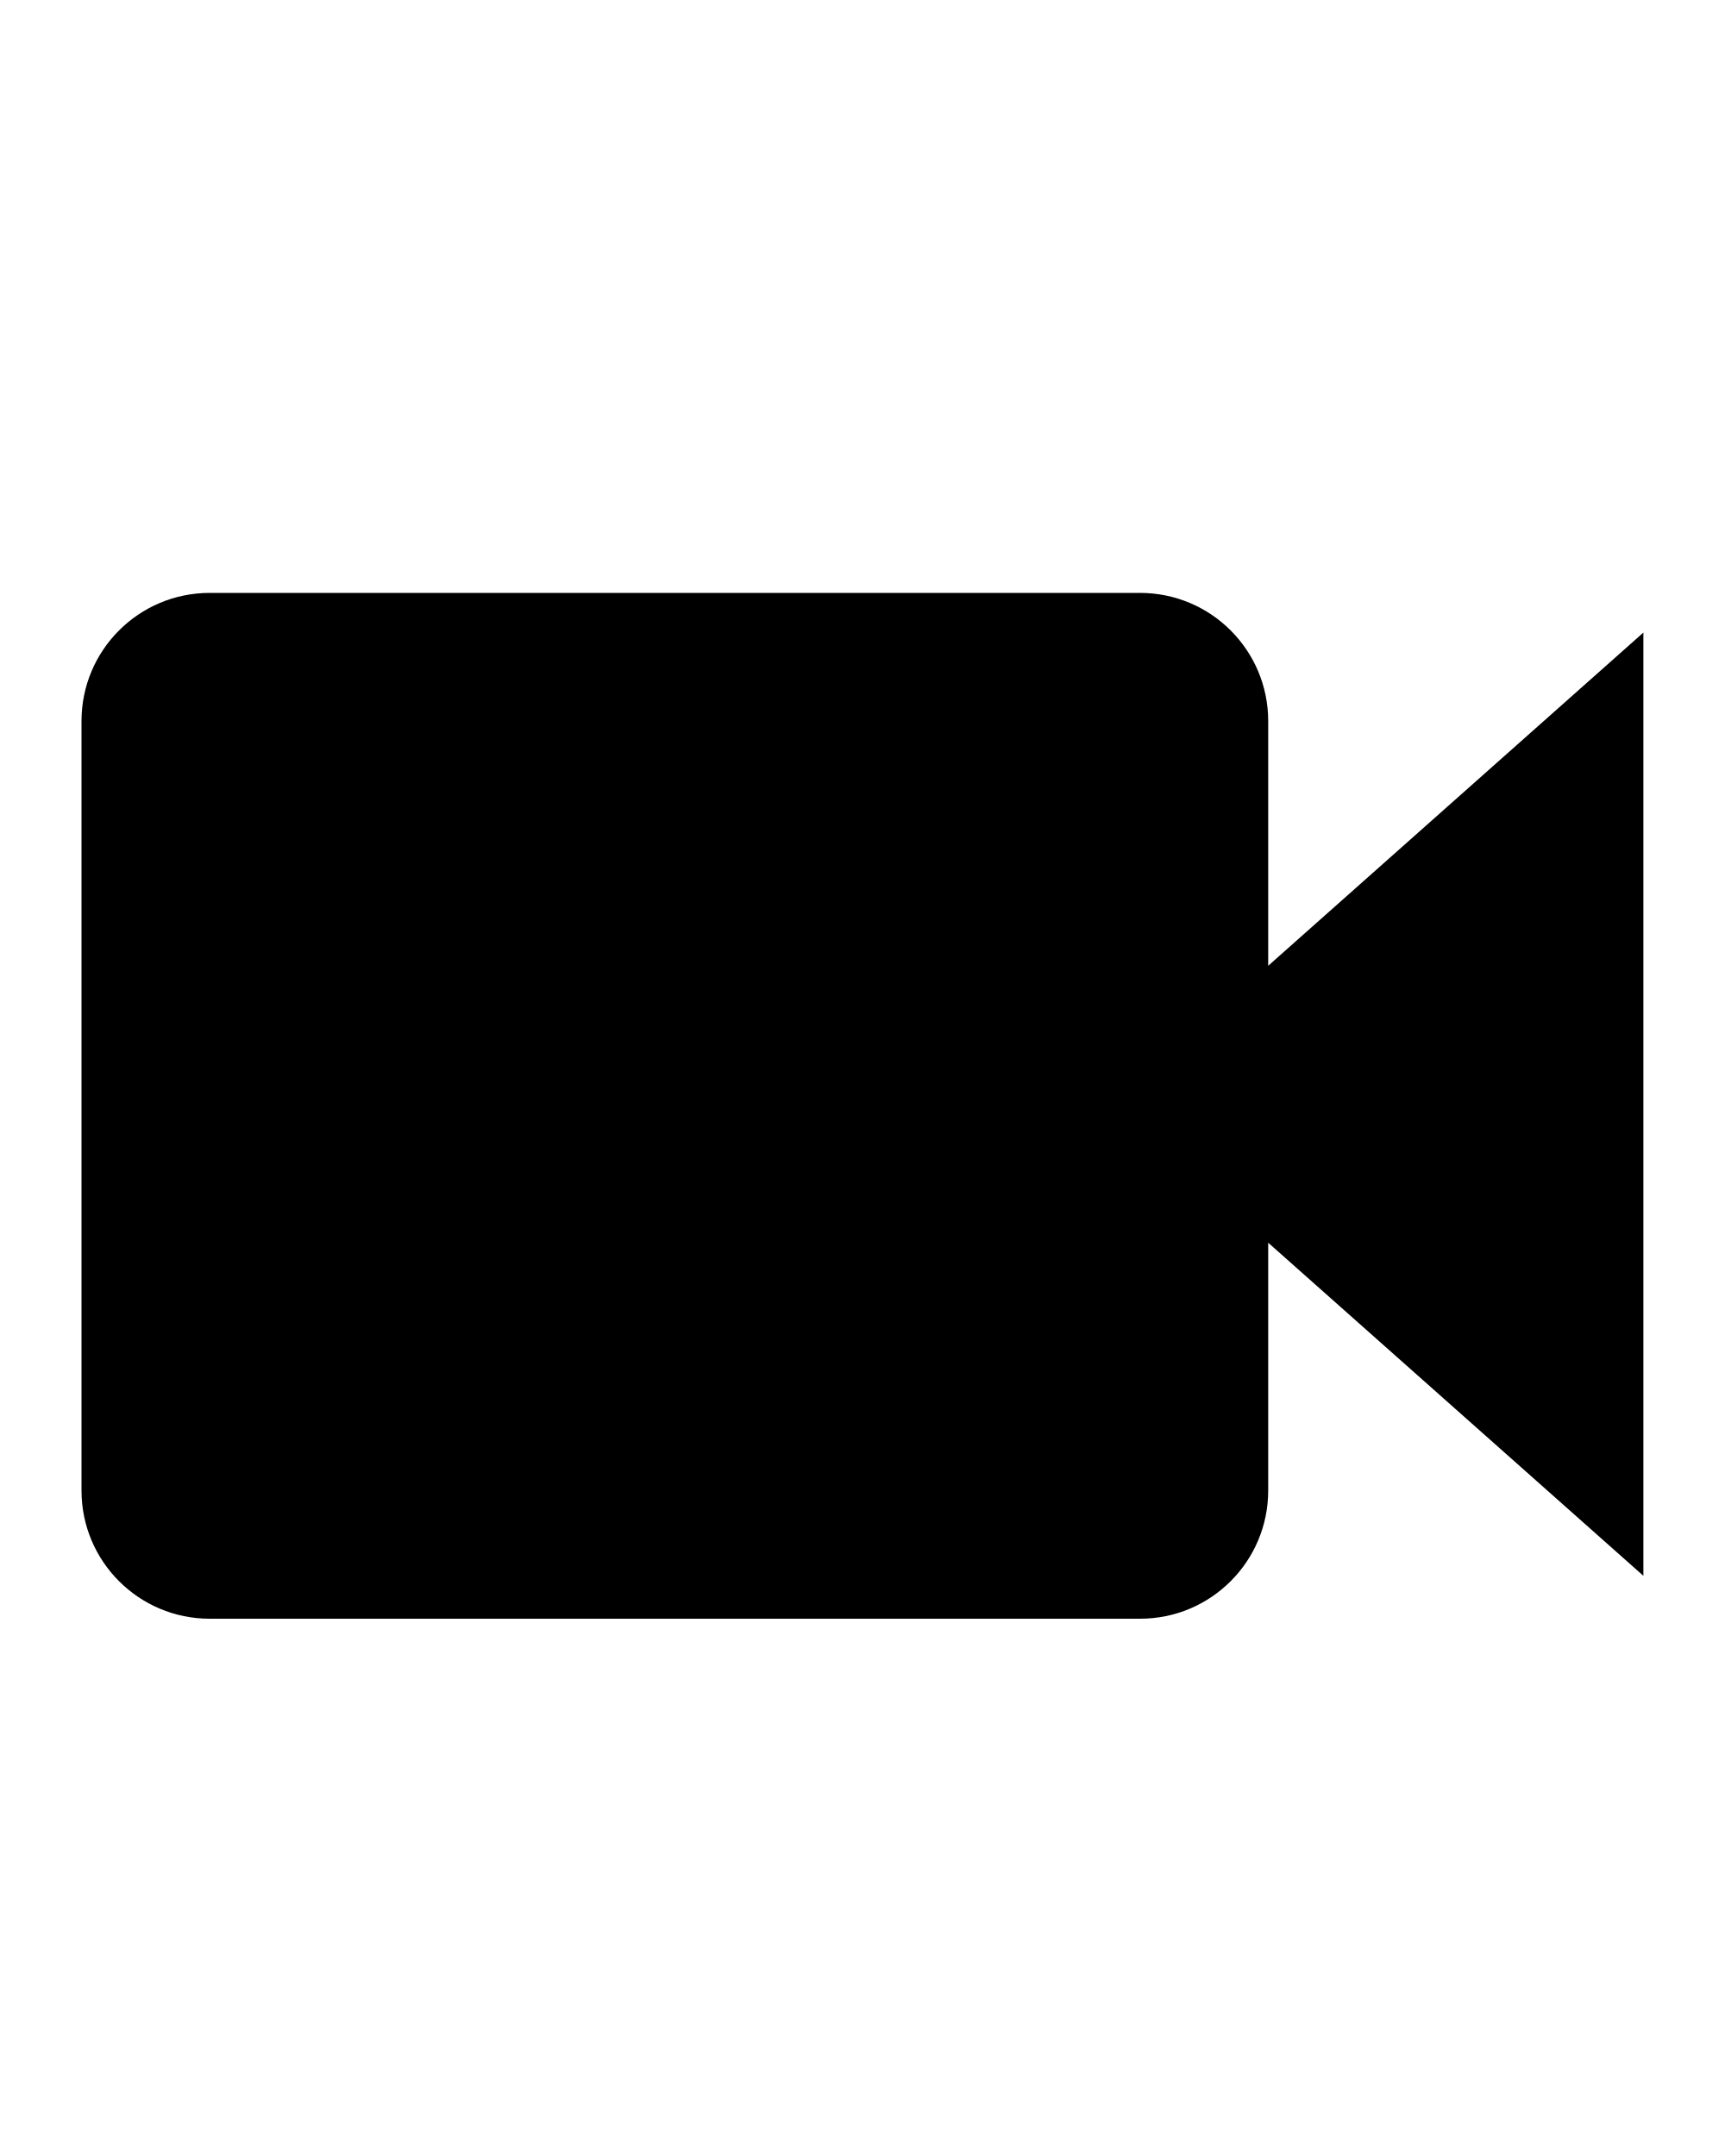
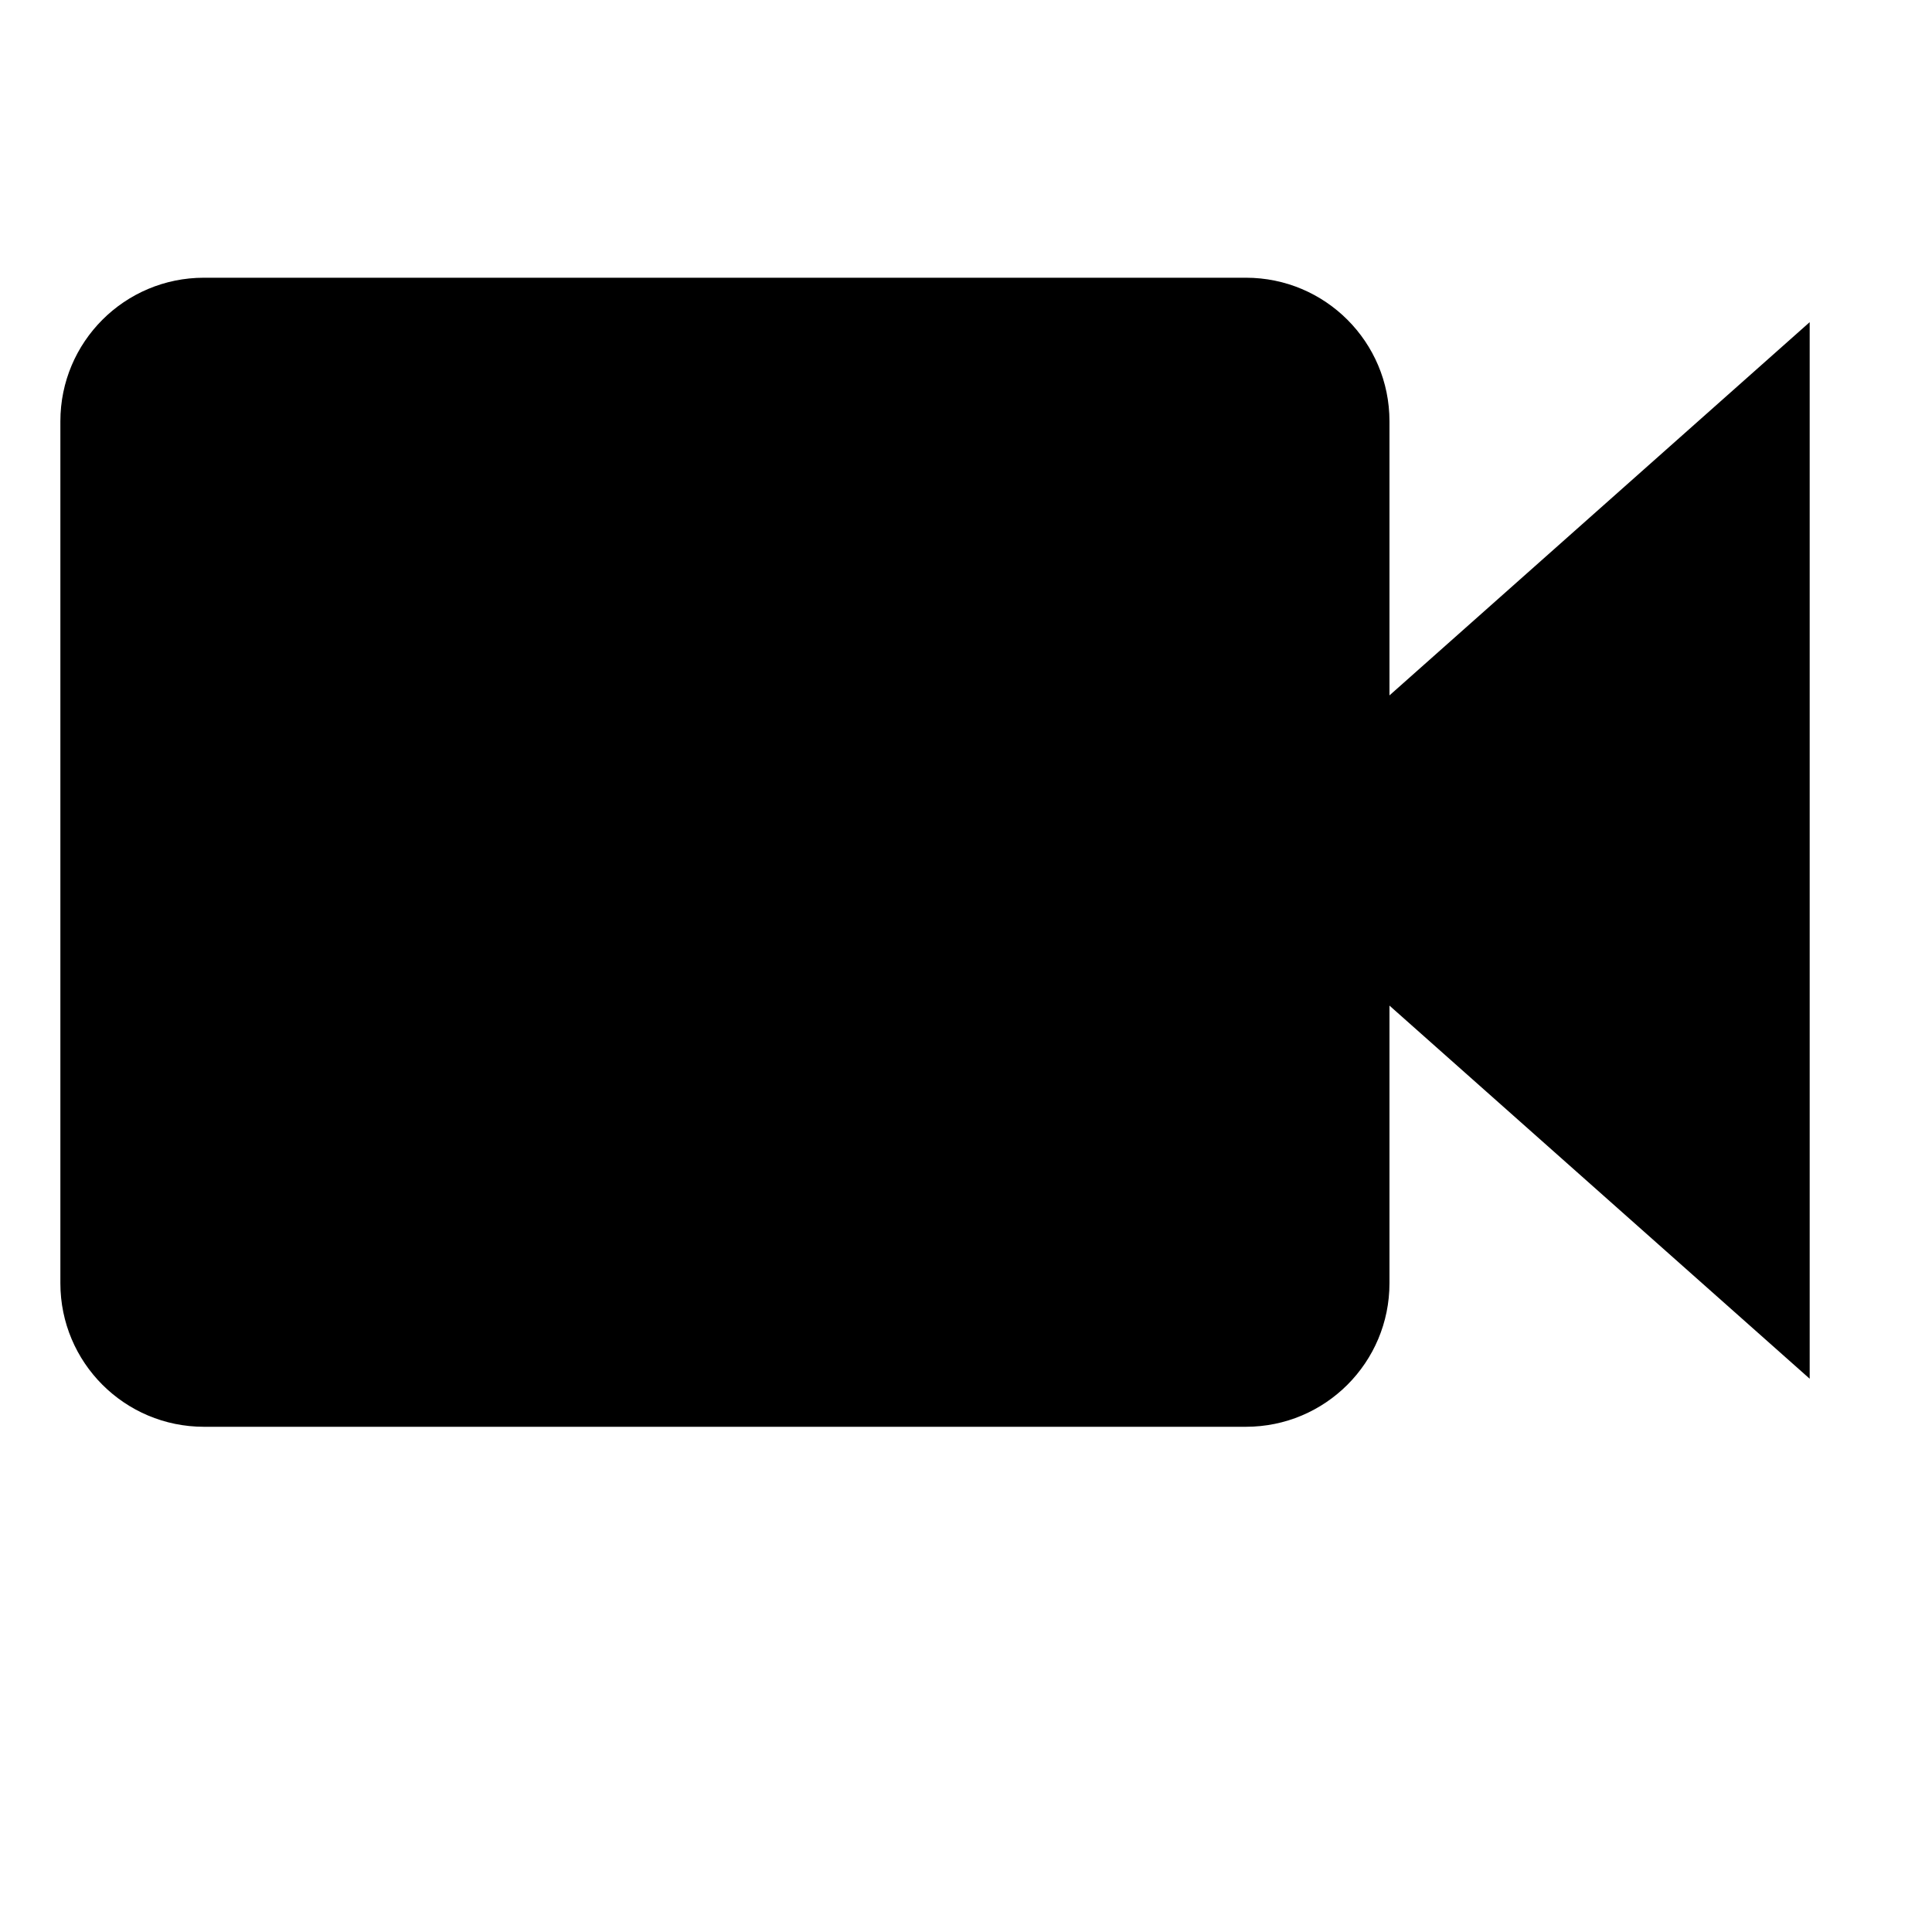
- <svg viewBox="0 0 16 20" width="16" height="20" class="">
-   <path fill="currentColor" d="m15.243 5.868-3.48 3.091v-2.27c0-.657-.532-1.189-1.189-1.189H1.945c-.657 0-1.189.532-1.189 1.189v7.138c0 .657.532 1.189 1.189 1.189h8.629c.657 0 1.189-.532 1.189-1.189v-2.299l3.48 3.09v-8.75z" />
+ <svg viewBox="0 0 16 16" width="16" height="16" class="">
+   <path fill="currentColor" d="M14.987,2.668l-3.48,3.091v-2.27c0-0.657-0.532-1.189-1.189-1.189H1.689C1.032,2.3,0.5,2.832,0.5,3.489 v7.138c0,0.657,0.532,1.189,1.189,1.189h8.629c0.657,0,1.189-0.532,1.189-1.189V8.328l3.48,3.09 C14.987,11.418,14.987,2.668,14.987,2.668z" />
</svg>
